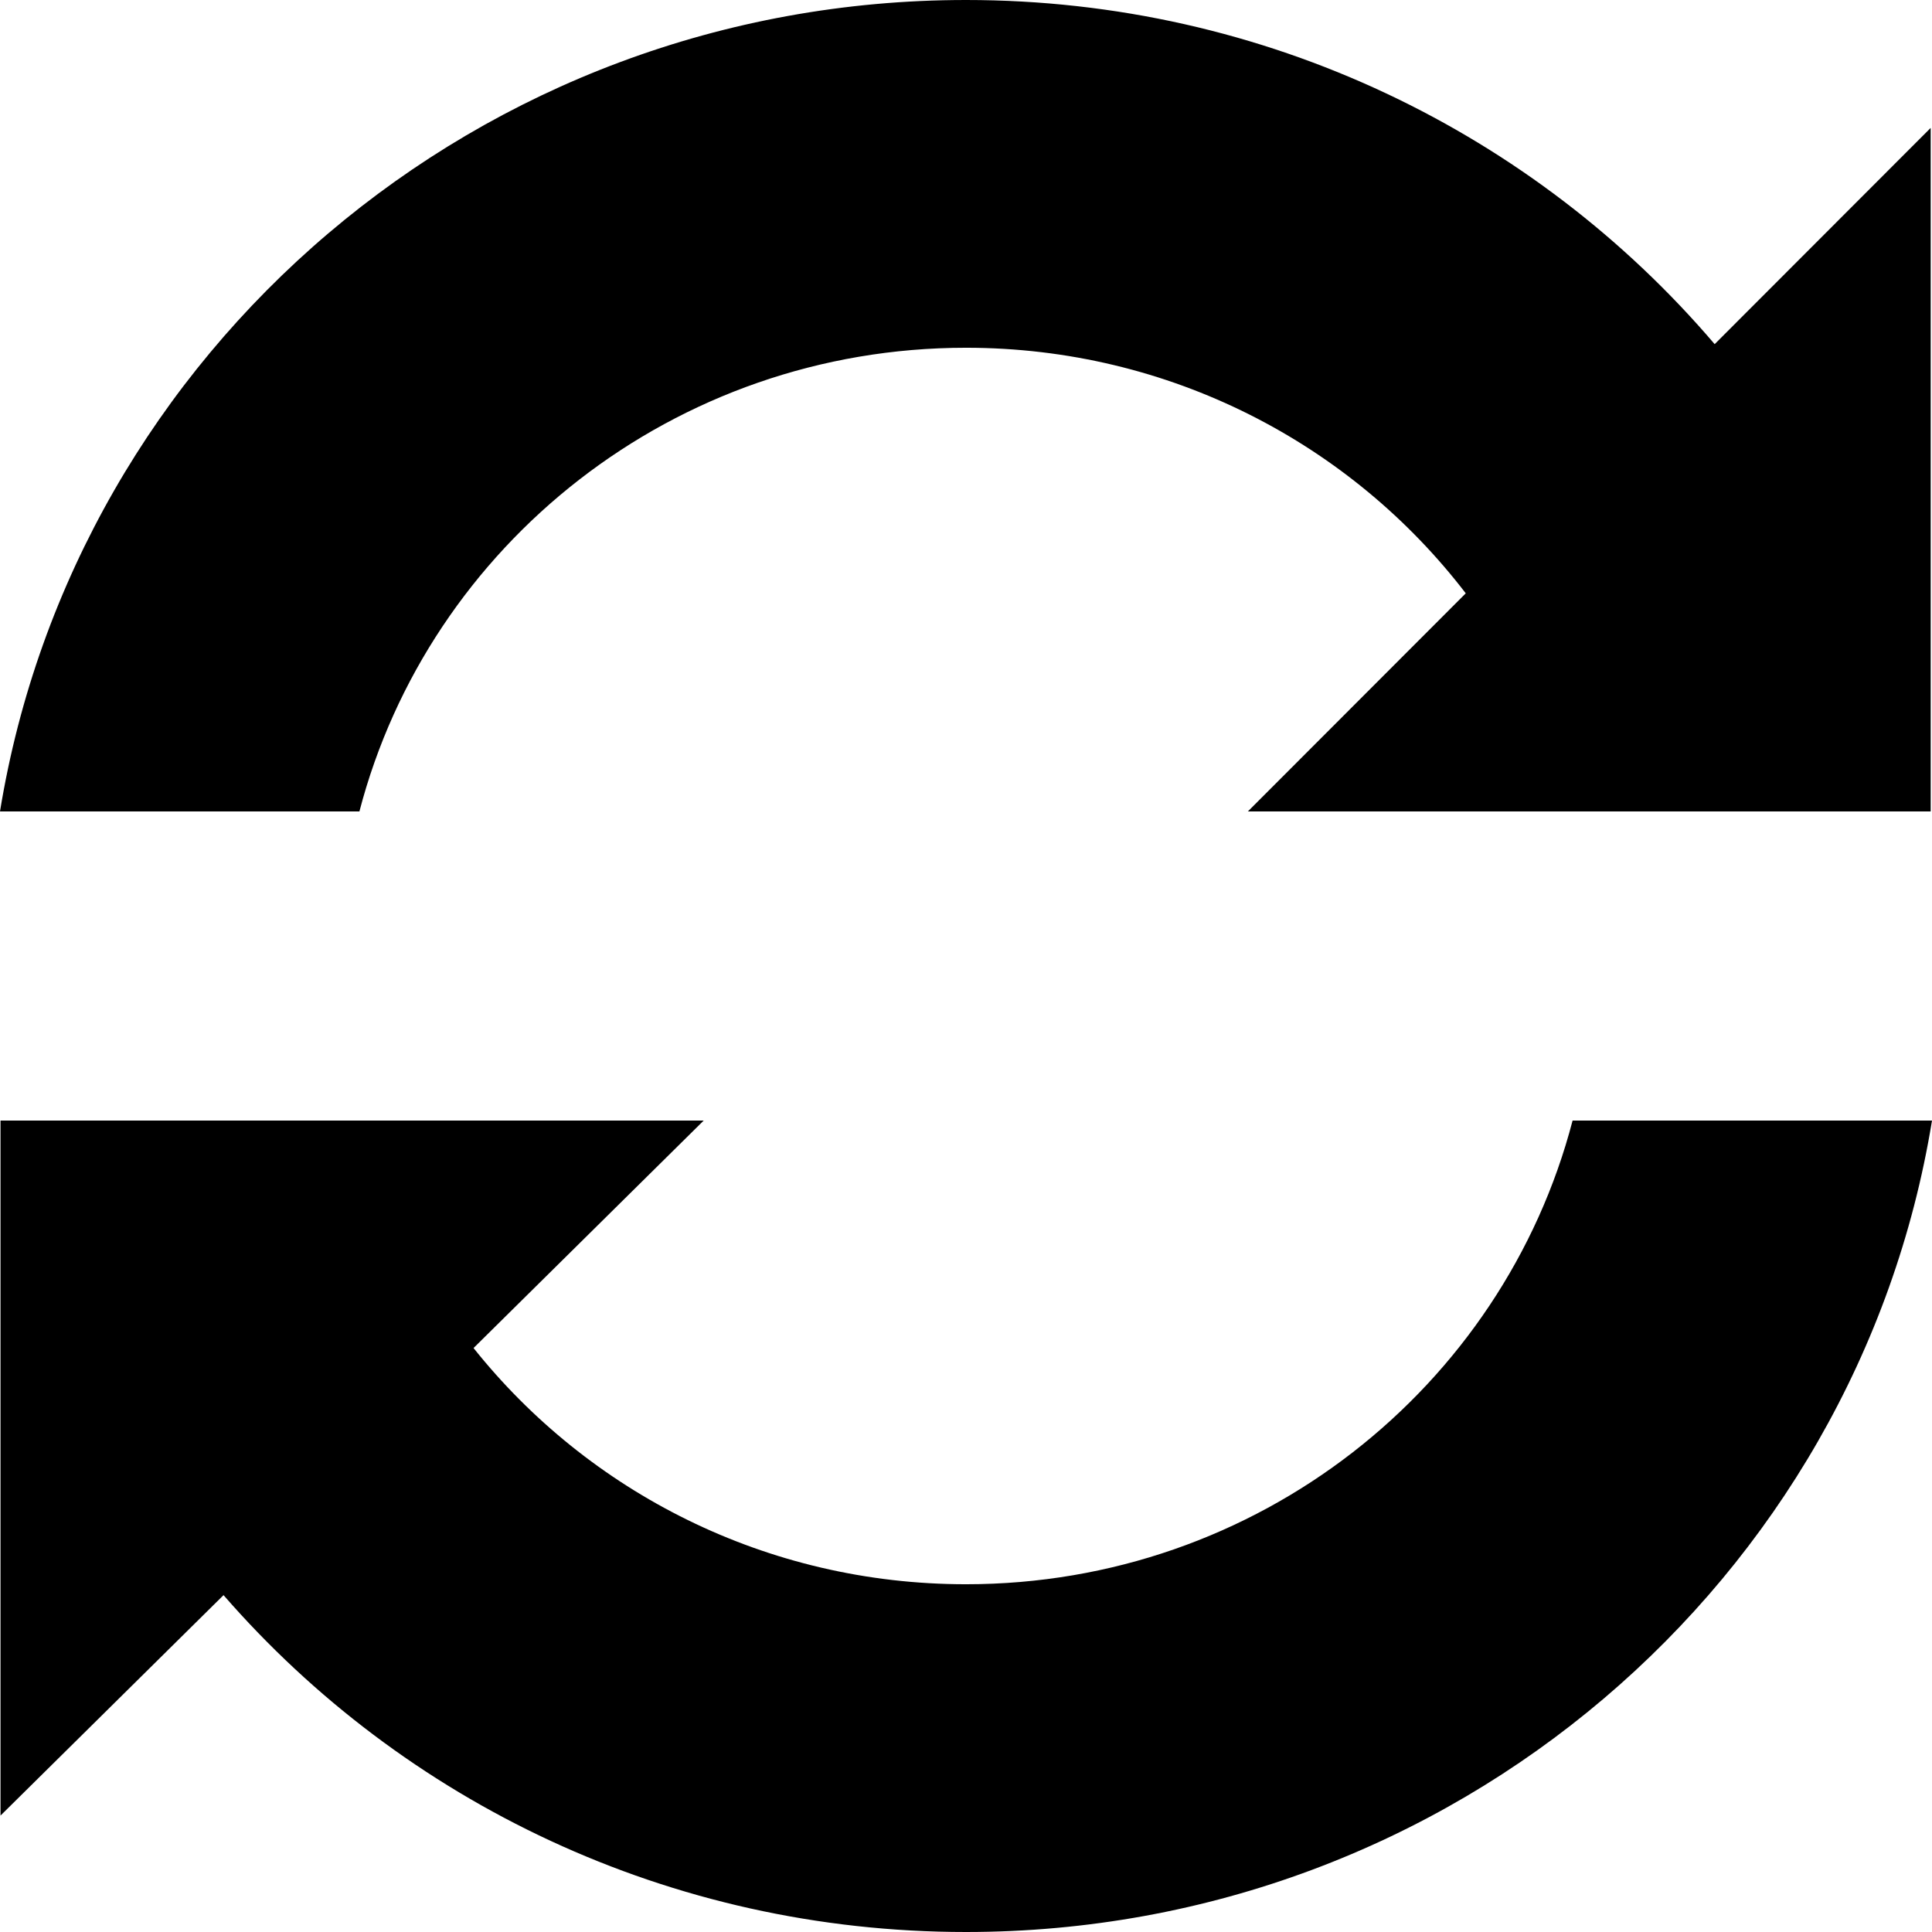
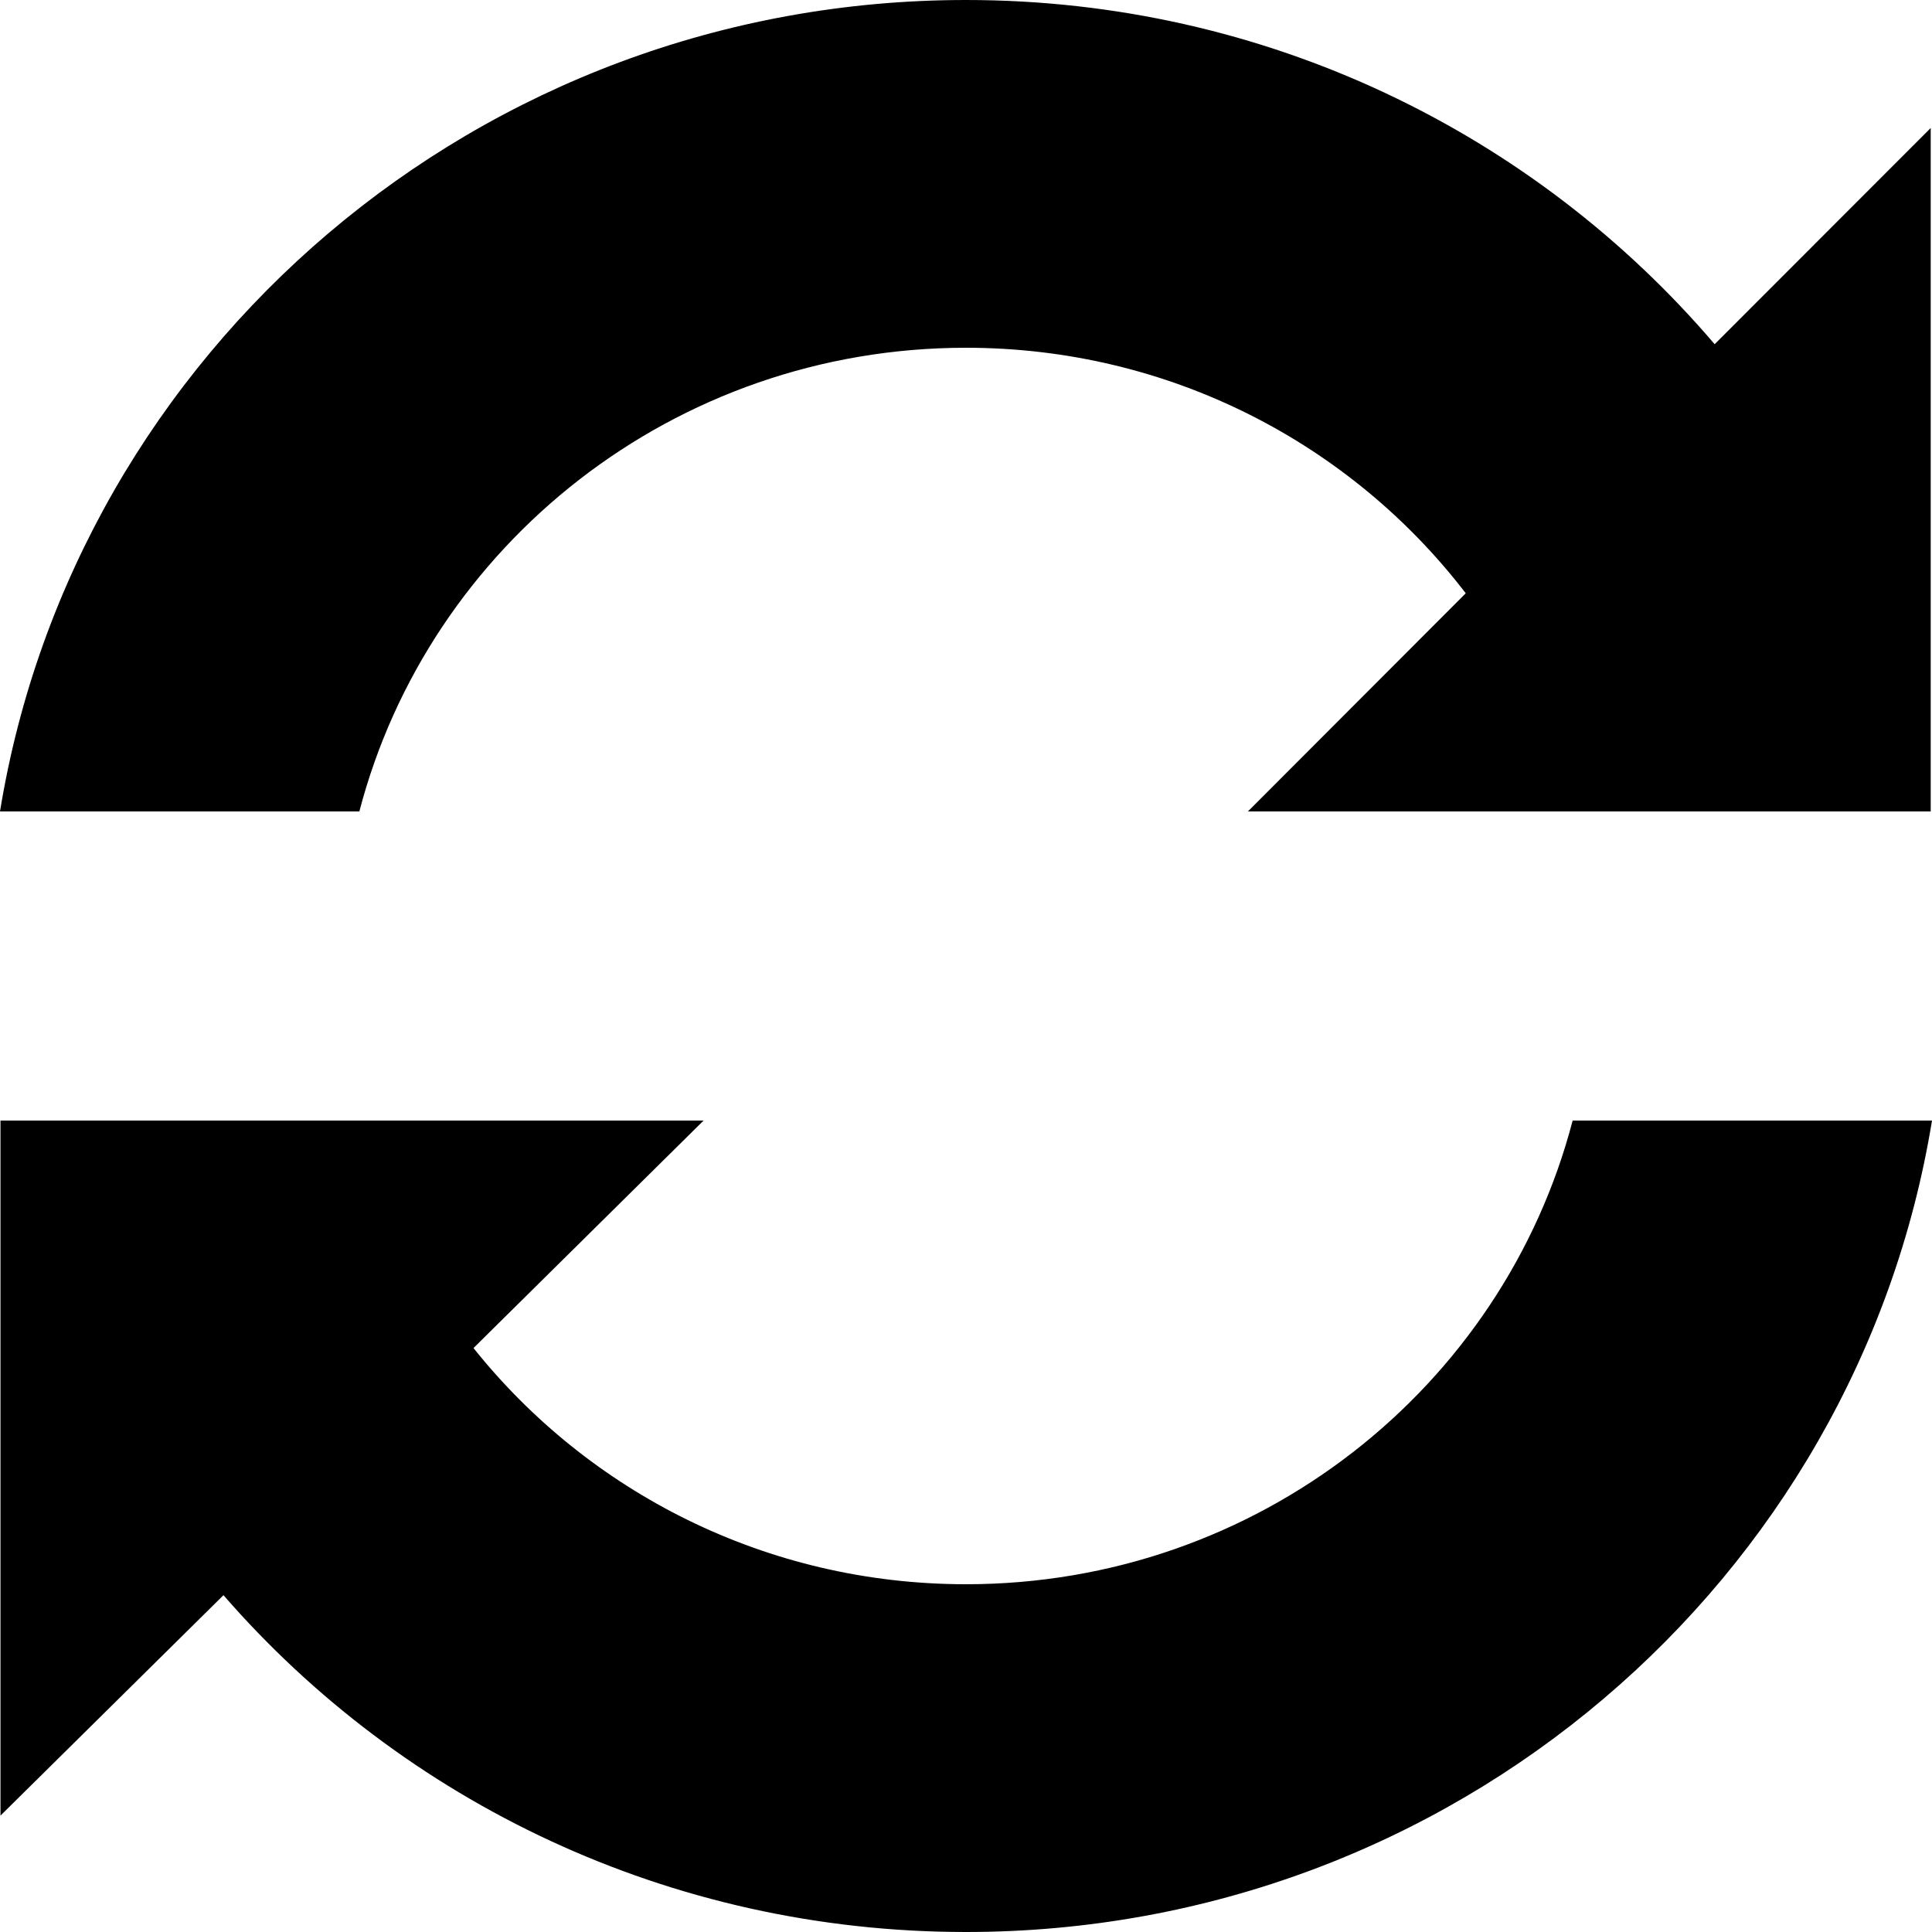
<svg xmlns="http://www.w3.org/2000/svg" version="1.1" x="0px" y="0px" viewBox="0 0 12 12" enable-background="new 0 0 493 500" xml:space="preserve" id="svg2" width="12" height="12">
  <defs id="defs16" />
-   <g id="g4" transform="matrix(0.02431769,0,0,0.02400346,0.00318562,-8.6412127e-4)">
-     <path d="m 246.602,90.021 c 52.135,0 98.441,24.943 127.648,63.545 L 318.603,210 493,210 493,33.134 437.826,89.089 C 391.986,34.648 323.347,0.036 246.602,0.036 122.172,0.036 19.017,91 -0.131,210 l 91.801,0 C 109.428,141 172.059,90.021 246.602,90.021 Z" id="path6" />
-     <path d="m 246.602,409.979 c -51.039,0 -96.491,-23.903 -125.781,-61.123 L 179.6,290 0,290 0,469.836 56.964,412.797 c 45.829,53.358 113.78,87.167 189.638,87.167 C 371.034,499.964 474.185,409 493.337,290 l -91.801,0 C 383.774,359 321.14,409.979 246.602,409.979 Z" id="path8" />
-   </g>
+   <path id="path6" d="m 6,2.16 c 1.268,0 2.394,0.599 3.104,1.525 l -1.353,1.355 4.241,0 0,-4.245 -1.342,1.343 C 9.535,0.831 7.866,0 6,0 2.974,0 0.466,2.183 0,5.04 l 2.232,0 C 2.664,3.384 4.187,2.16 6,2.16 Z" />
+   <path id="path8" d="m 6,9.84 c -1.241,0 -2.346,-0.574 -3.059,-1.467 l 1.429,-1.413 -4.367,0 0,4.317 1.385,-1.369 c 1.114,1.281 2.767,2.092 4.612,2.092 3.026,0 5.534,-2.183 6,-5.04 l -2.232,0 C 9.336,8.616 7.813,9.84 6,9.84 Z" />
</svg>
